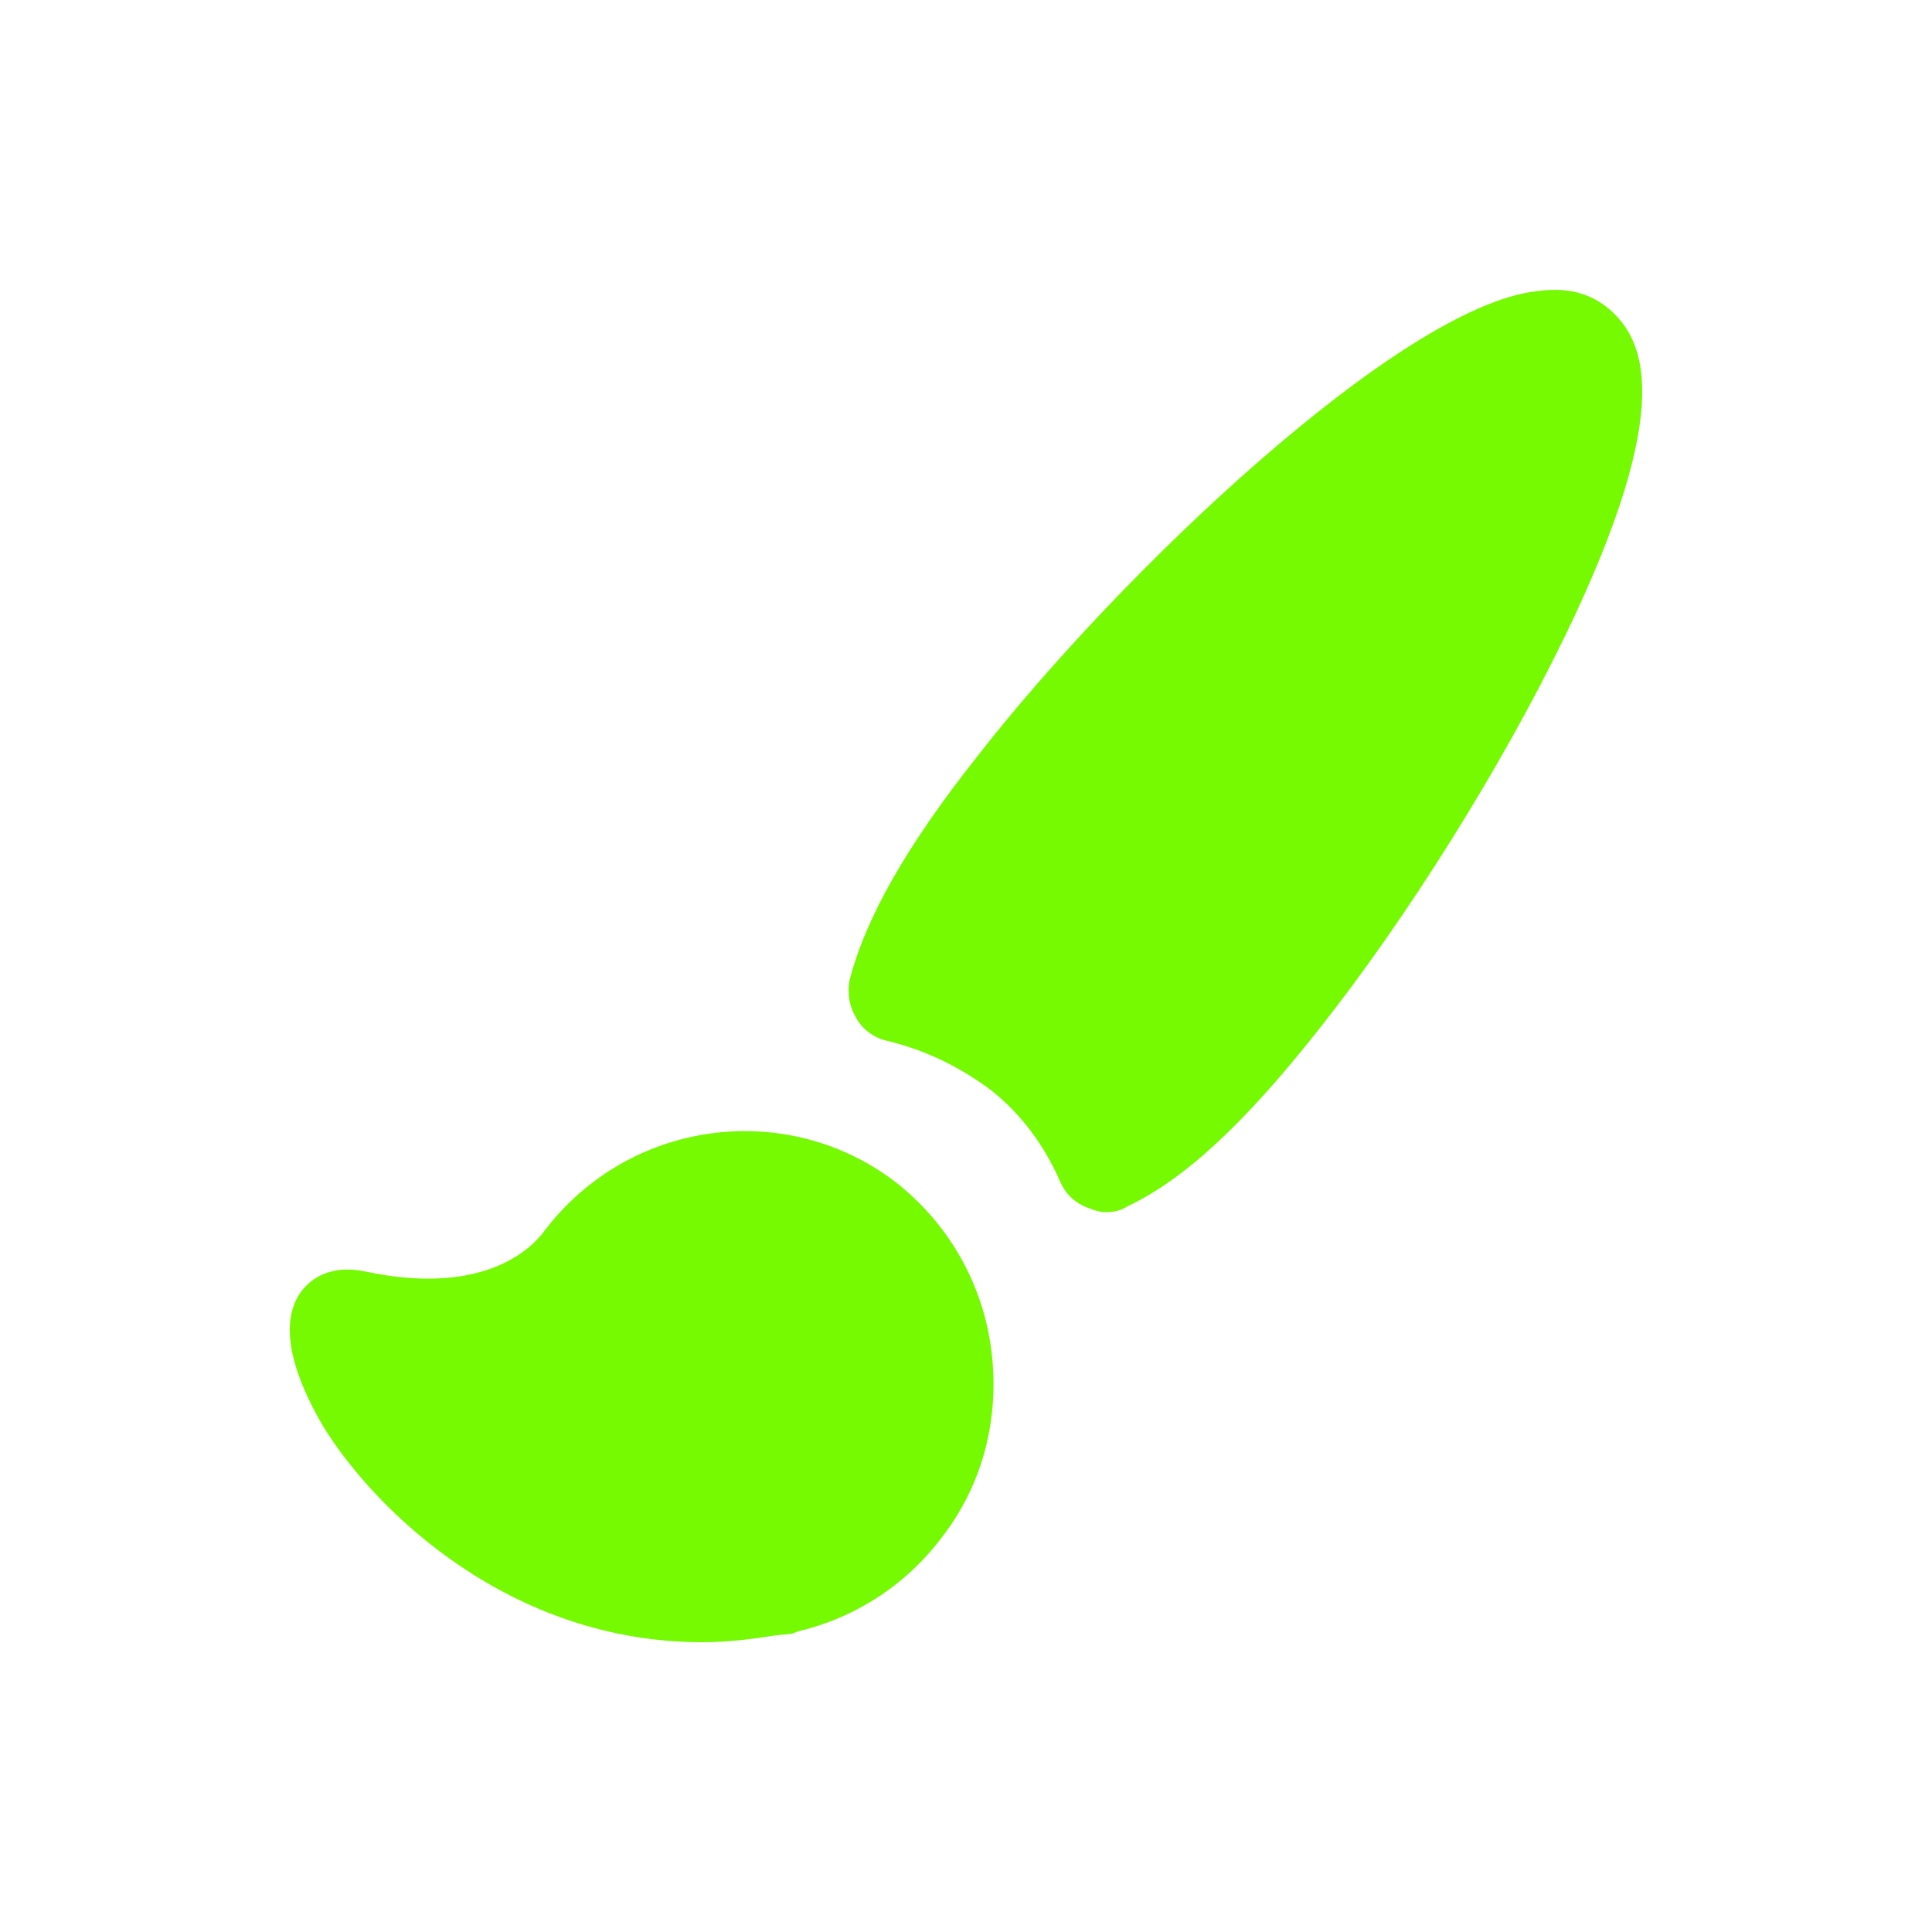
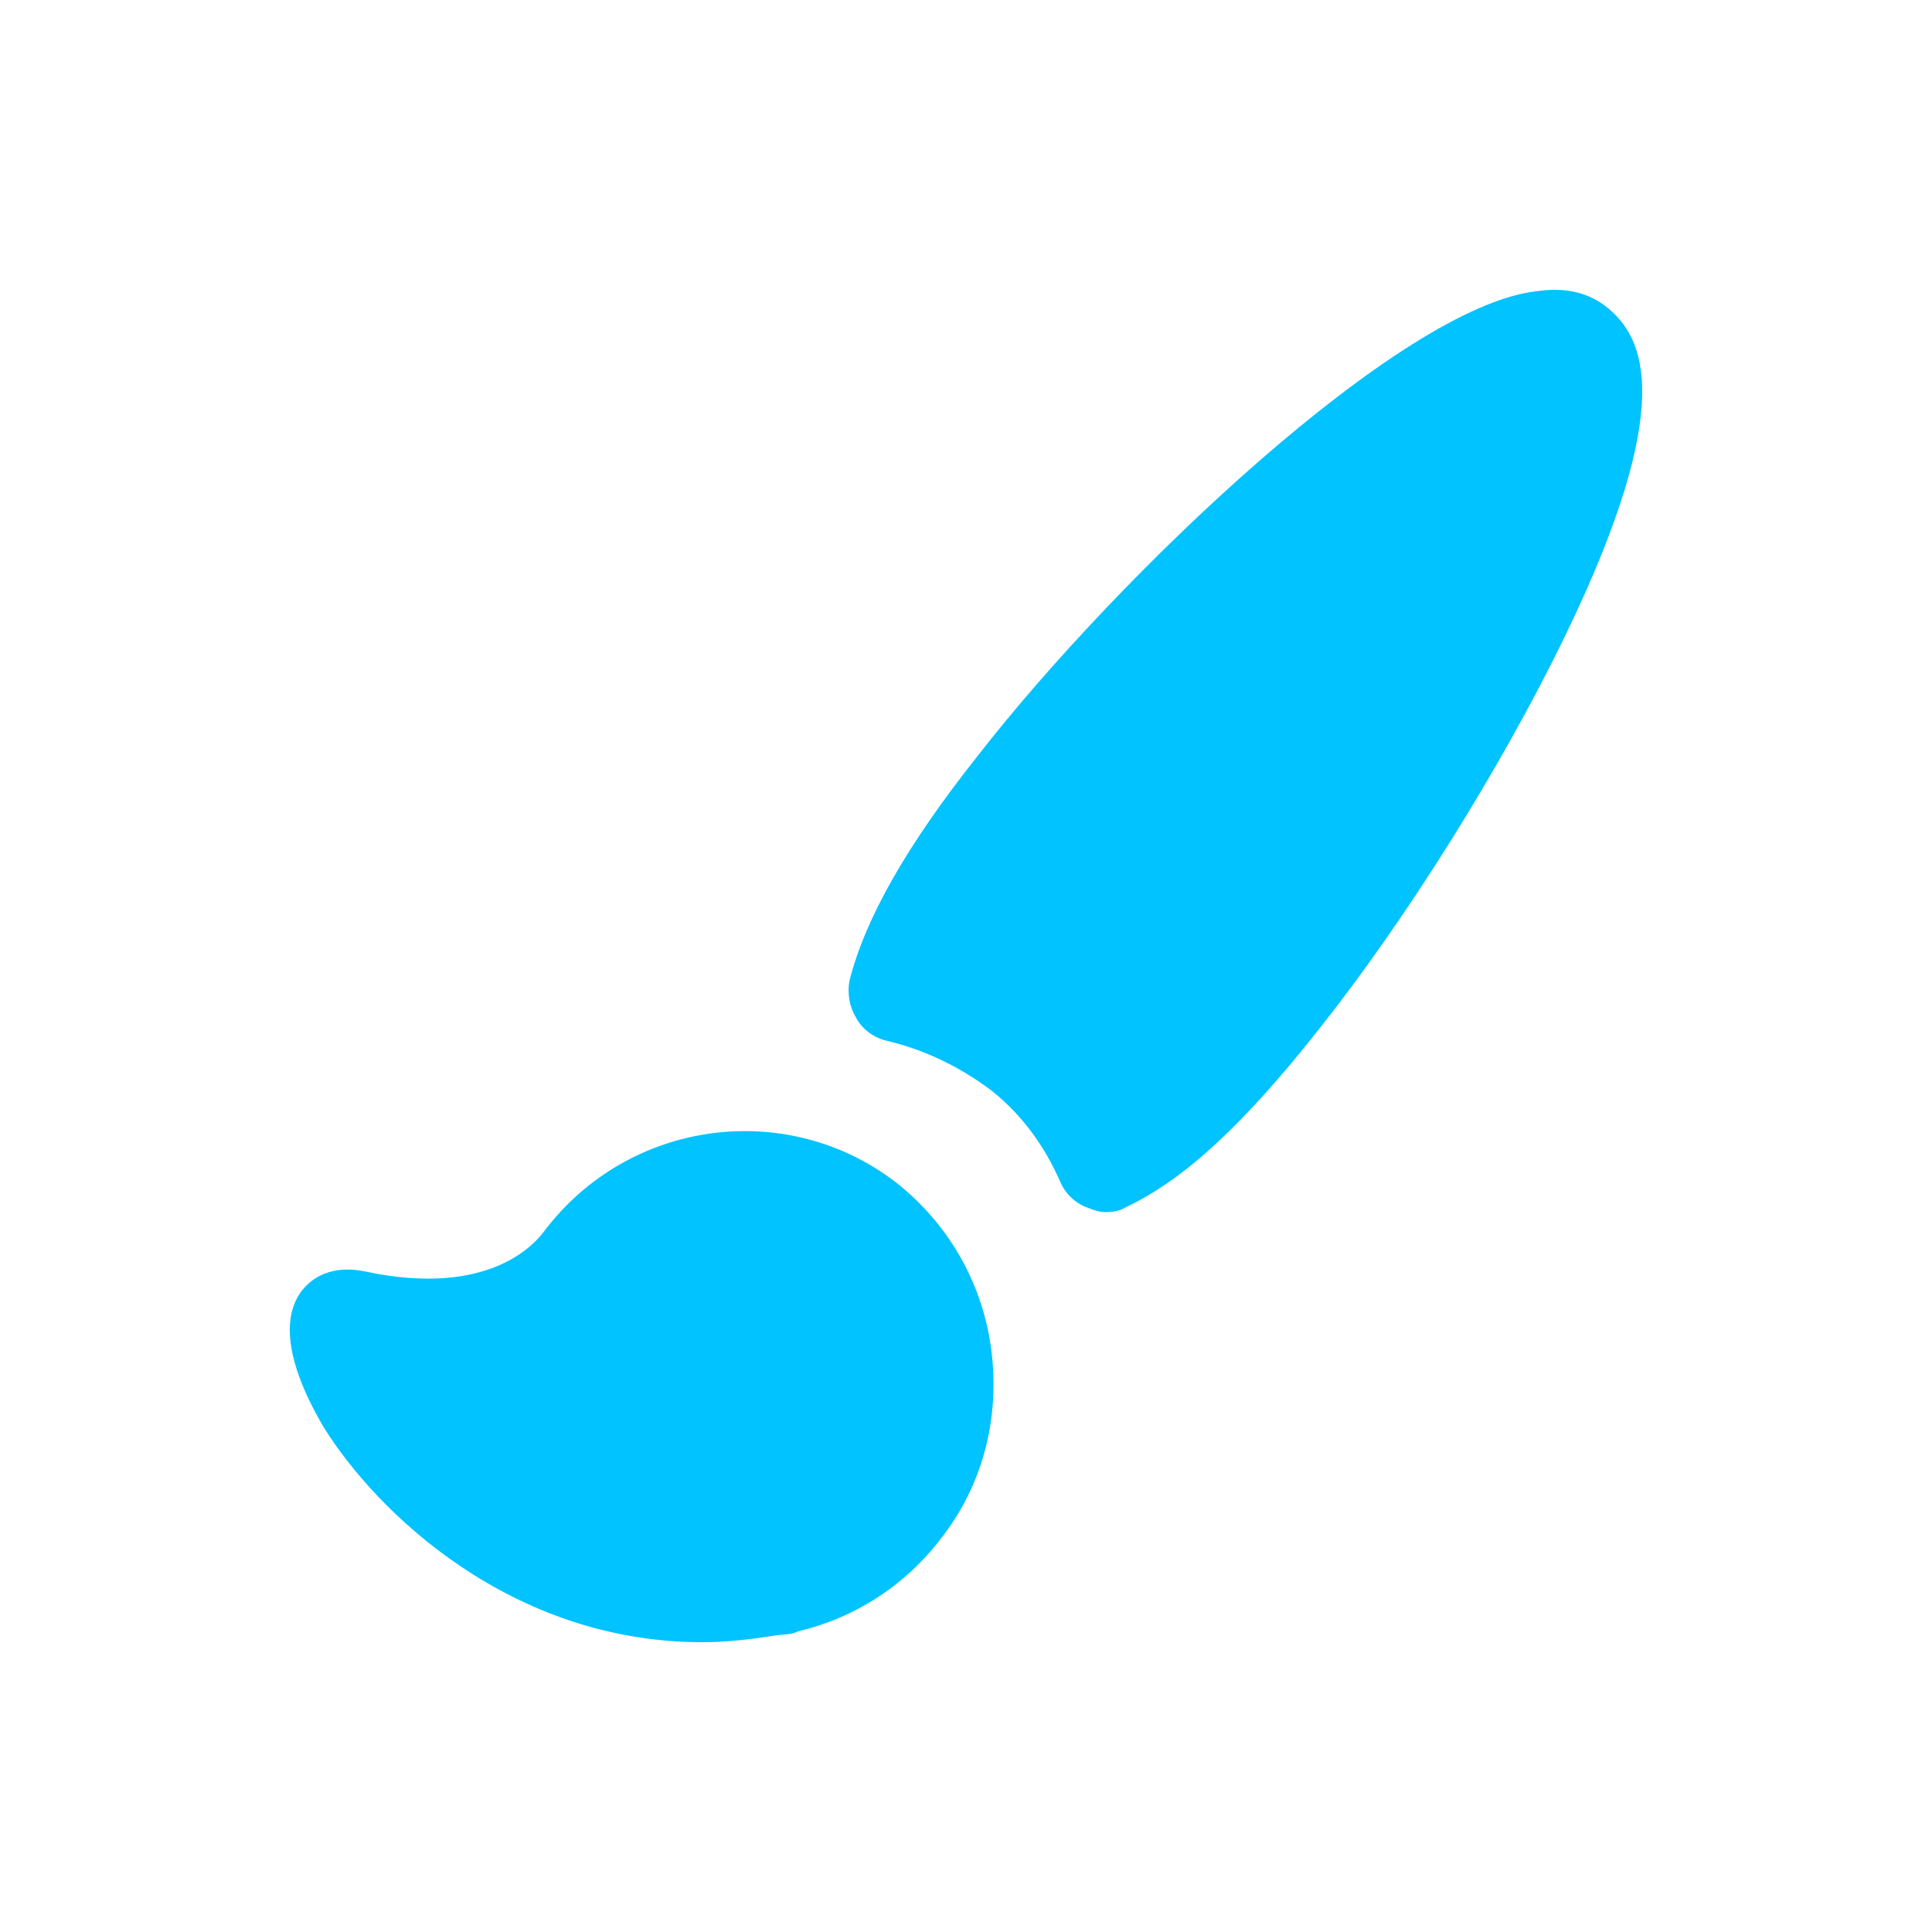
<svg xmlns="http://www.w3.org/2000/svg" width="20px" height="20px" viewBox="0 0 20 20" version="1.1">
  <defs />
  <g id="Paint-Editor-V1" stroke="none" stroke-width="1" fill="none" fill-rule="evenodd">
-     <path d="M16.2,6.587 C15.542,7.942 14.566,9.505 13.646,10.664 C12.875,11.64 12.257,12.212 11.666,12.491 C11.597,12.534 11.53,12.548 11.446,12.548 C11.391,12.548 11.336,12.534 11.268,12.505 C11.144,12.464 11.034,12.367 10.979,12.241 C10.814,11.863 10.581,11.543 10.266,11.291 C9.949,11.053 9.591,10.872 9.181,10.774 C9.056,10.746 8.932,10.664 8.863,10.537 C8.795,10.425 8.768,10.286 8.795,10.147 C8.959,9.505 9.385,8.752 10.127,7.817 C11.585,5.945 14.498,3.169 15.911,3.014 C16.296,2.958 16.516,3.083 16.653,3.195 C17.012,3.502 17.369,4.174 16.2,6.587 Z M10.265,13.999 C10.348,14.697 10.169,15.381 9.742,15.925 C9.372,16.412 8.85,16.749 8.26,16.888 C8.232,16.902 8.191,16.916 8.163,16.916 L8.025,16.93 C7.765,16.972 7.518,17 7.269,17 C5.292,17 3.903,15.659 3.355,14.781 C3.147,14.432 2.833,13.79 3.107,13.385 C3.176,13.287 3.367,13.078 3.779,13.162 C5.085,13.441 5.552,12.855 5.635,12.743 C6.515,11.584 8.15,11.375 9.275,12.24 C9.826,12.673 10.182,13.301 10.265,13.999 Z" id="Fill-4" fill="#76fa02" />
+     <path d="M16.2,6.587 C15.542,7.942 14.566,9.505 13.646,10.664 C12.875,11.64 12.257,12.212 11.666,12.491 C11.597,12.534 11.53,12.548 11.446,12.548 C11.391,12.548 11.336,12.534 11.268,12.505 C11.144,12.464 11.034,12.367 10.979,12.241 C10.814,11.863 10.581,11.543 10.266,11.291 C9.949,11.053 9.591,10.872 9.181,10.774 C9.056,10.746 8.932,10.664 8.863,10.537 C8.795,10.425 8.768,10.286 8.795,10.147 C8.959,9.505 9.385,8.752 10.127,7.817 C11.585,5.945 14.498,3.169 15.911,3.014 C16.296,2.958 16.516,3.083 16.653,3.195 C17.012,3.502 17.369,4.174 16.2,6.587 Z M10.265,13.999 C10.348,14.697 10.169,15.381 9.742,15.925 C9.372,16.412 8.85,16.749 8.26,16.888 C8.232,16.902 8.191,16.916 8.163,16.916 L8.025,16.93 C7.765,16.972 7.518,17 7.269,17 C5.292,17 3.903,15.659 3.355,14.781 C3.147,14.432 2.833,13.79 3.107,13.385 C3.176,13.287 3.367,13.078 3.779,13.162 C5.085,13.441 5.552,12.855 5.635,12.743 C6.515,11.584 8.15,11.375 9.275,12.24 C9.826,12.673 10.182,13.301 10.265,13.999 Z" id="Fill-4" fill="#00C3FF" />
  </g>
</svg>
